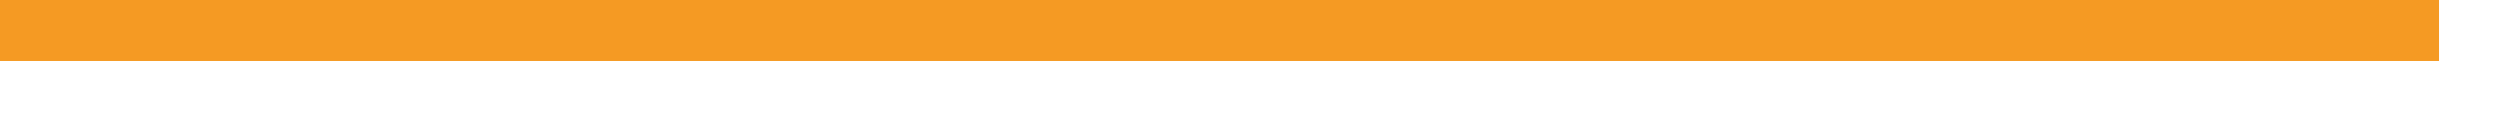
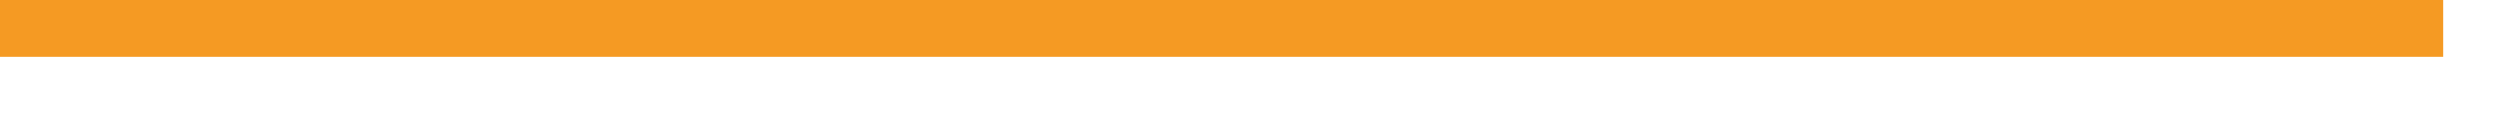
- <svg xmlns="http://www.w3.org/2000/svg" version="1.1" width="41px" height="2px">
-   <g transform="matrix(1 0 0 1 -426 -300 )">
-     <path d="M 426 300.5  L 466 300.5  " stroke-width="1" stroke="#f59a23" fill="none" />
+ <svg xmlns="http://www.w3.org/2000/svg" version="1.1" width="44px" height="2px">
+   <g transform="matrix(1 0 0 1 -422 -230 )">
+     <path d="M 422 230.5  L 465 230.5  " stroke-width="1" stroke="#f59a23" fill="none" />
  </g>
</svg>
